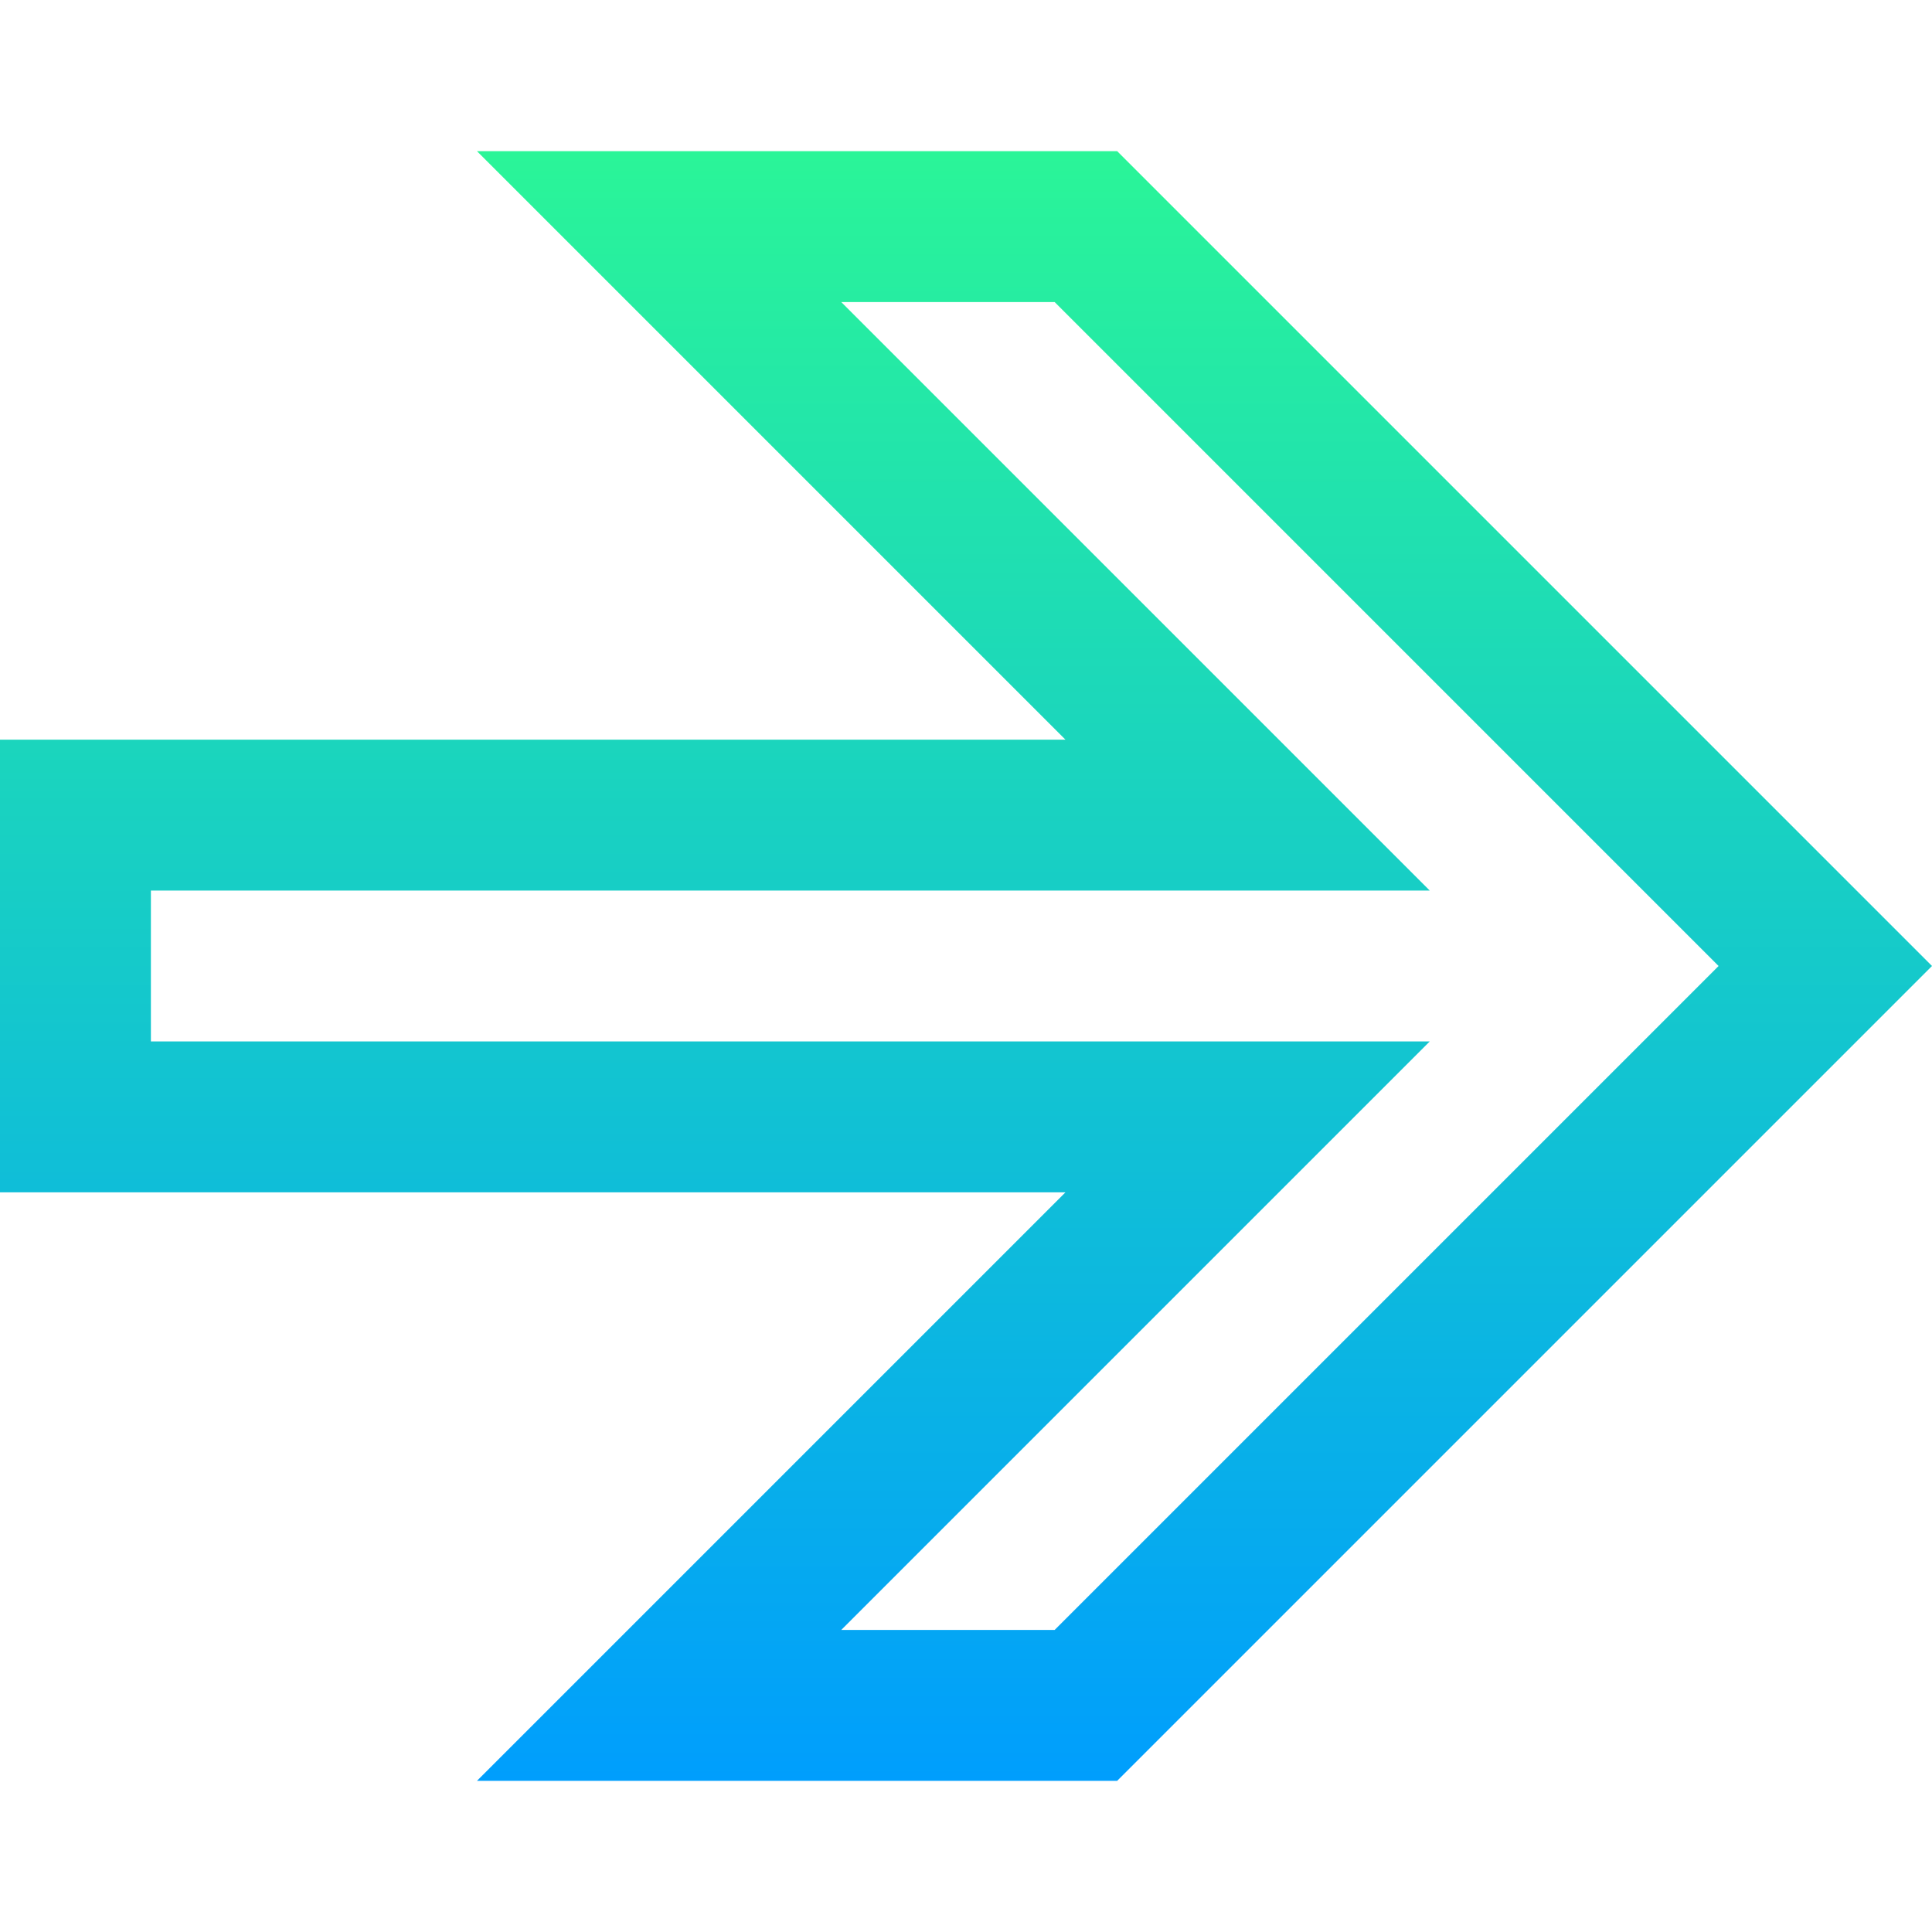
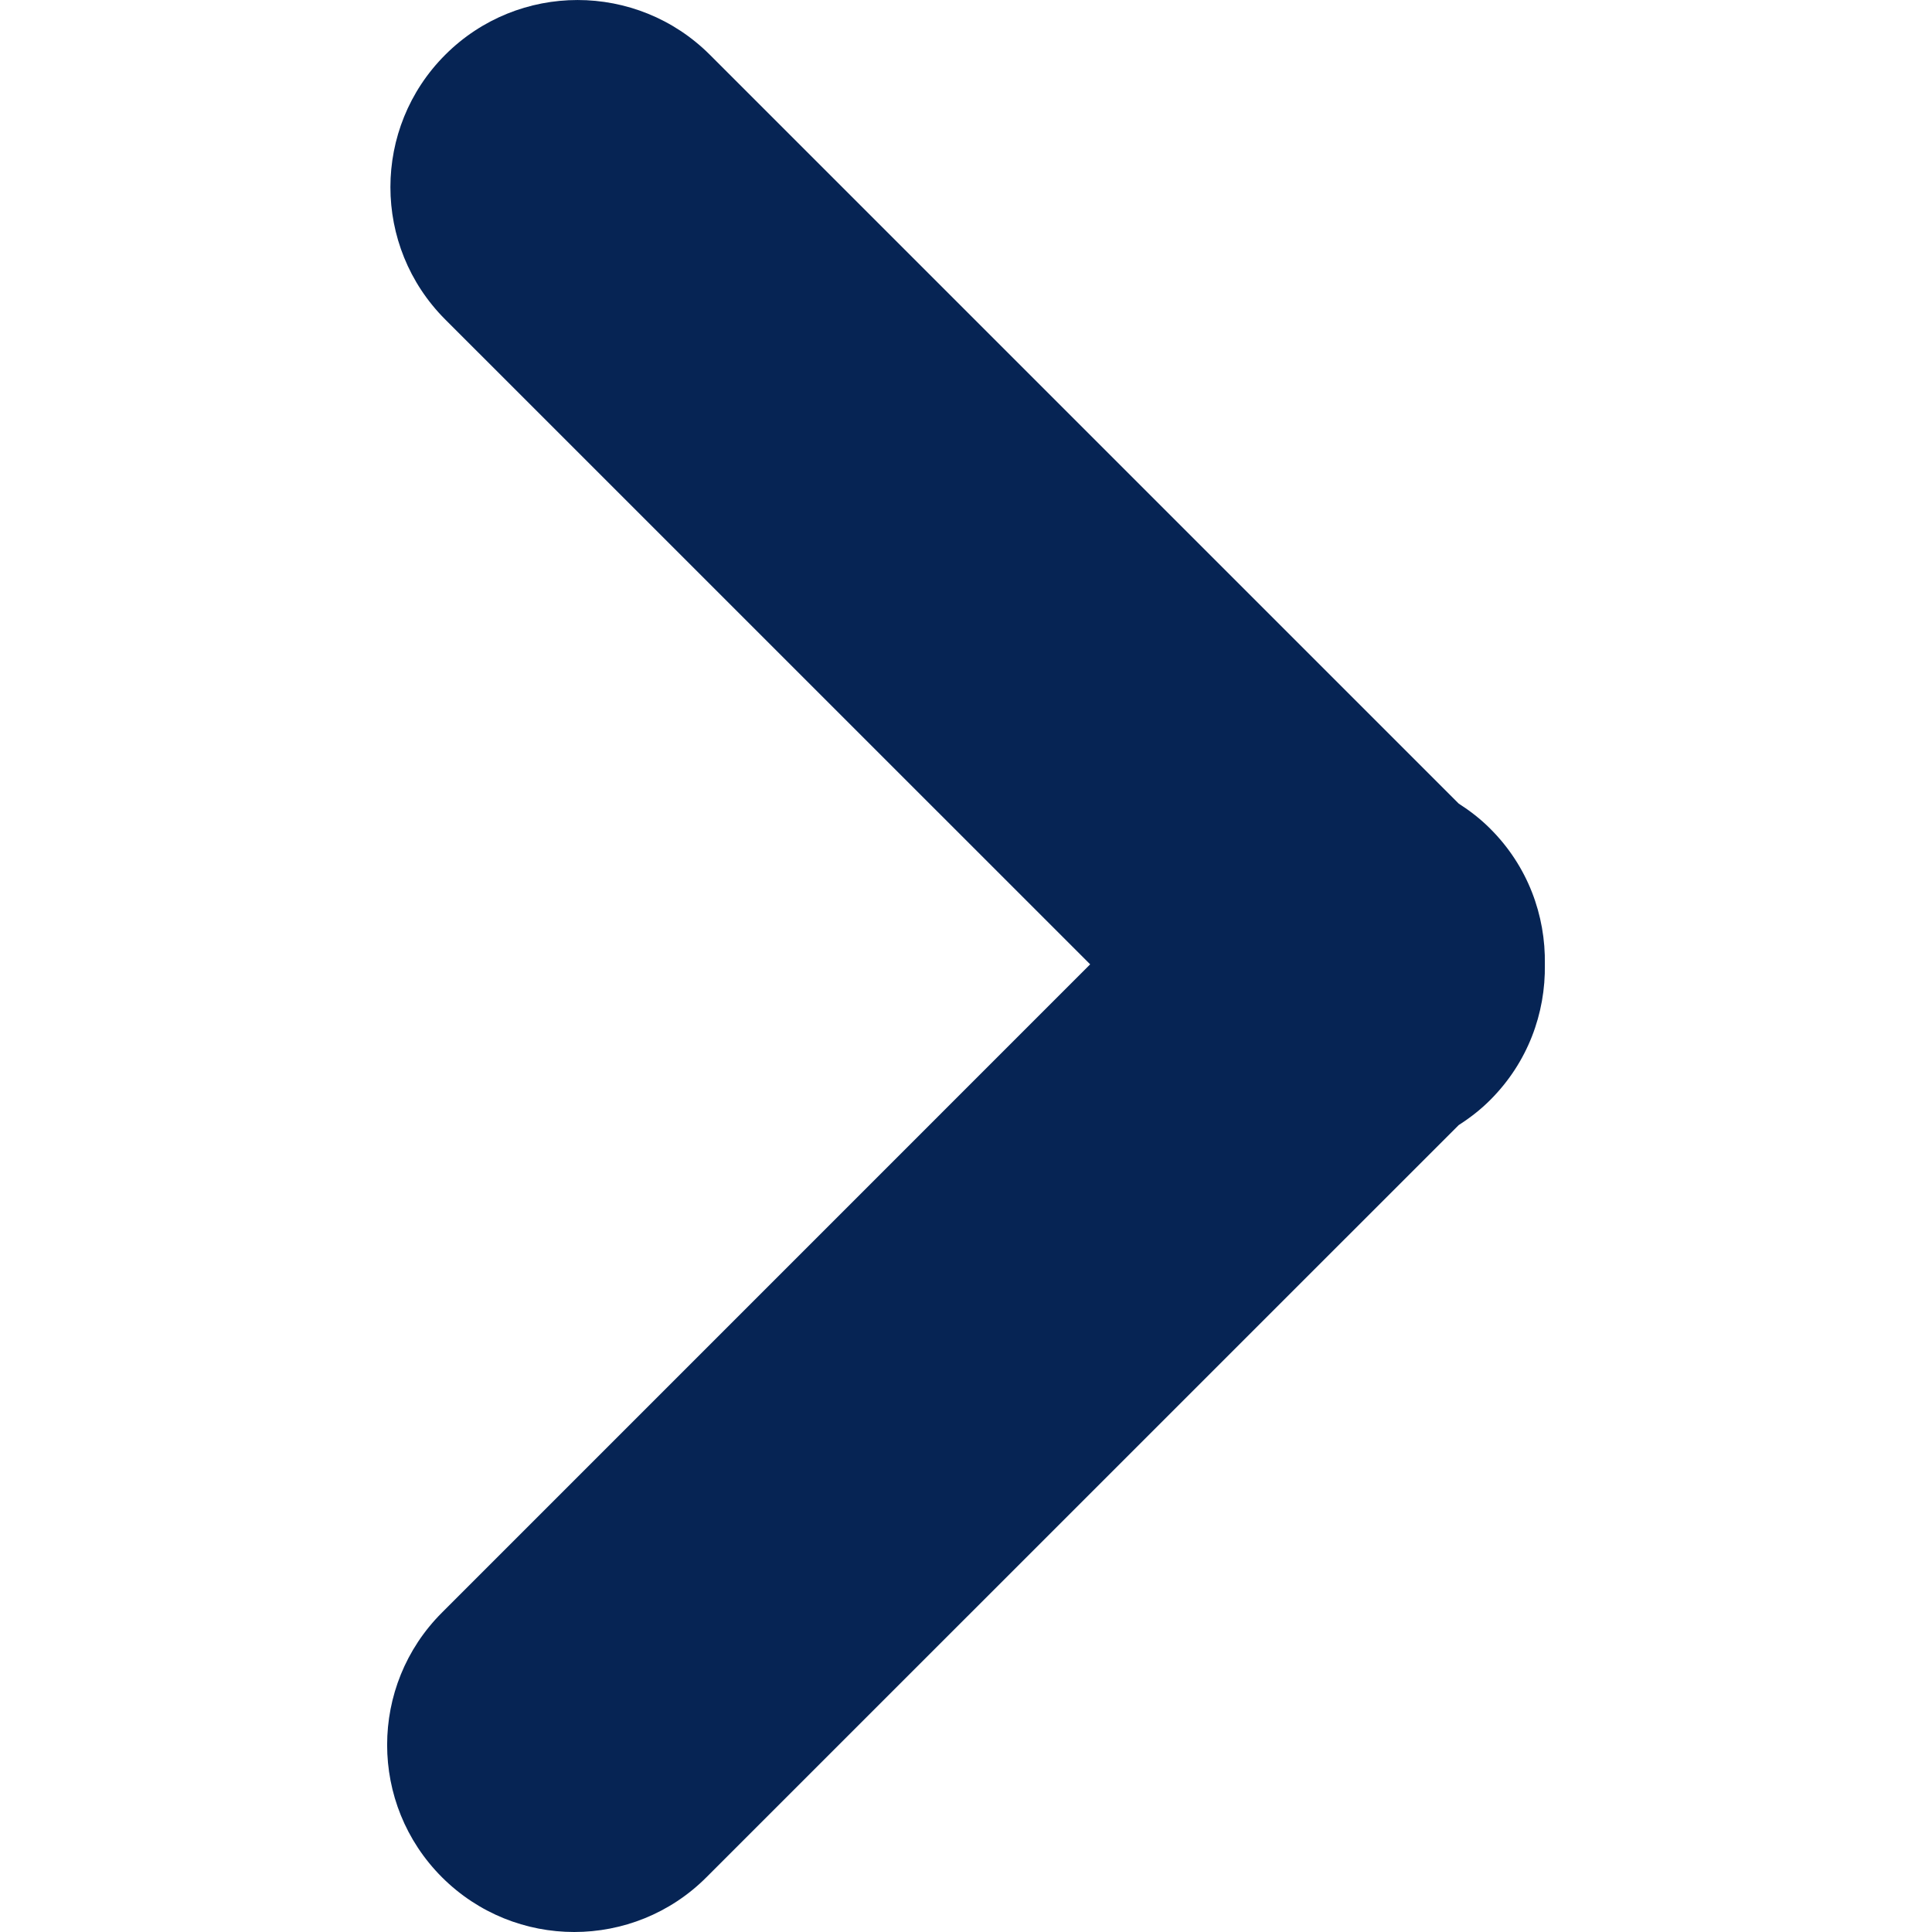
- <svg xmlns="http://www.w3.org/2000/svg" version="1.1" id="Capa_1" x="0px" y="0px" viewBox="0 0 512 512" style="enable-background:new 0 0 512 512;" xml:space="preserve">
-   <linearGradient id="SVGID_1_" gradientUnits="userSpaceOnUse" x1="256.082" y1="473.895" x2="256.082" y2="41.895" gradientTransform="matrix(0.9997 0 0 -0.9997 -0.0131 513.8263)">
-     <stop offset="0" style="stop-color:#2AF598" />
-     <stop offset="1" style="stop-color:#009EFD" />
-   </linearGradient>
-   <path style="fill:url(#SVGID_1_);" d="M296.058,471.942h-169.66l155.958-155.958H0V196.016h282.356L126.398,40.058h169.66L512,256  L296.058,471.942z M222.94,431.953h56.553L455.446,256L279.493,80.047H222.94l155.958,155.958H39.989v39.989h338.909L222.94,431.953  z" />
+ <svg xmlns="http://www.w3.org/2000/svg" version="1.1" id="Capa_1" x="0px" y="0px" viewBox="0 0 55.752 55.752" style="enable-background:new 0 0 55.752 55.752;" xml:space="preserve">
+   <g>
+     <path fill="#062454" d="M43.006,23.916c-0.28-0.282-0.59-0.52-0.912-0.727L20.485,1.581c-2.109-2.107-5.527-2.108-7.637,0.001   c-2.109,2.108-2.109,5.527,0,7.637l18.611,18.609L12.754,46.535c-2.11,2.107-2.11,5.527,0,7.637c1.055,1.053,2.436,1.58,3.817,1.58   s2.765-0.527,3.817-1.582l21.706-21.703c0.322-0.207,0.631-0.444,0.912-0.727c1.08-1.08,1.598-2.498,1.574-3.912   C44.605,26.413,44.086,24.993,43.006,23.916z" />
+   </g>
  <g>
</g>
  <g>
</g>
  <g>
</g>
  <g>
</g>
  <g>
</g>
  <g>
</g>
  <g>
</g>
  <g>
</g>
  <g>
</g>
  <g>
</g>
  <g>
</g>
  <g>
</g>
  <g>
</g>
  <g>
</g>
  <g>
</g>
</svg>
